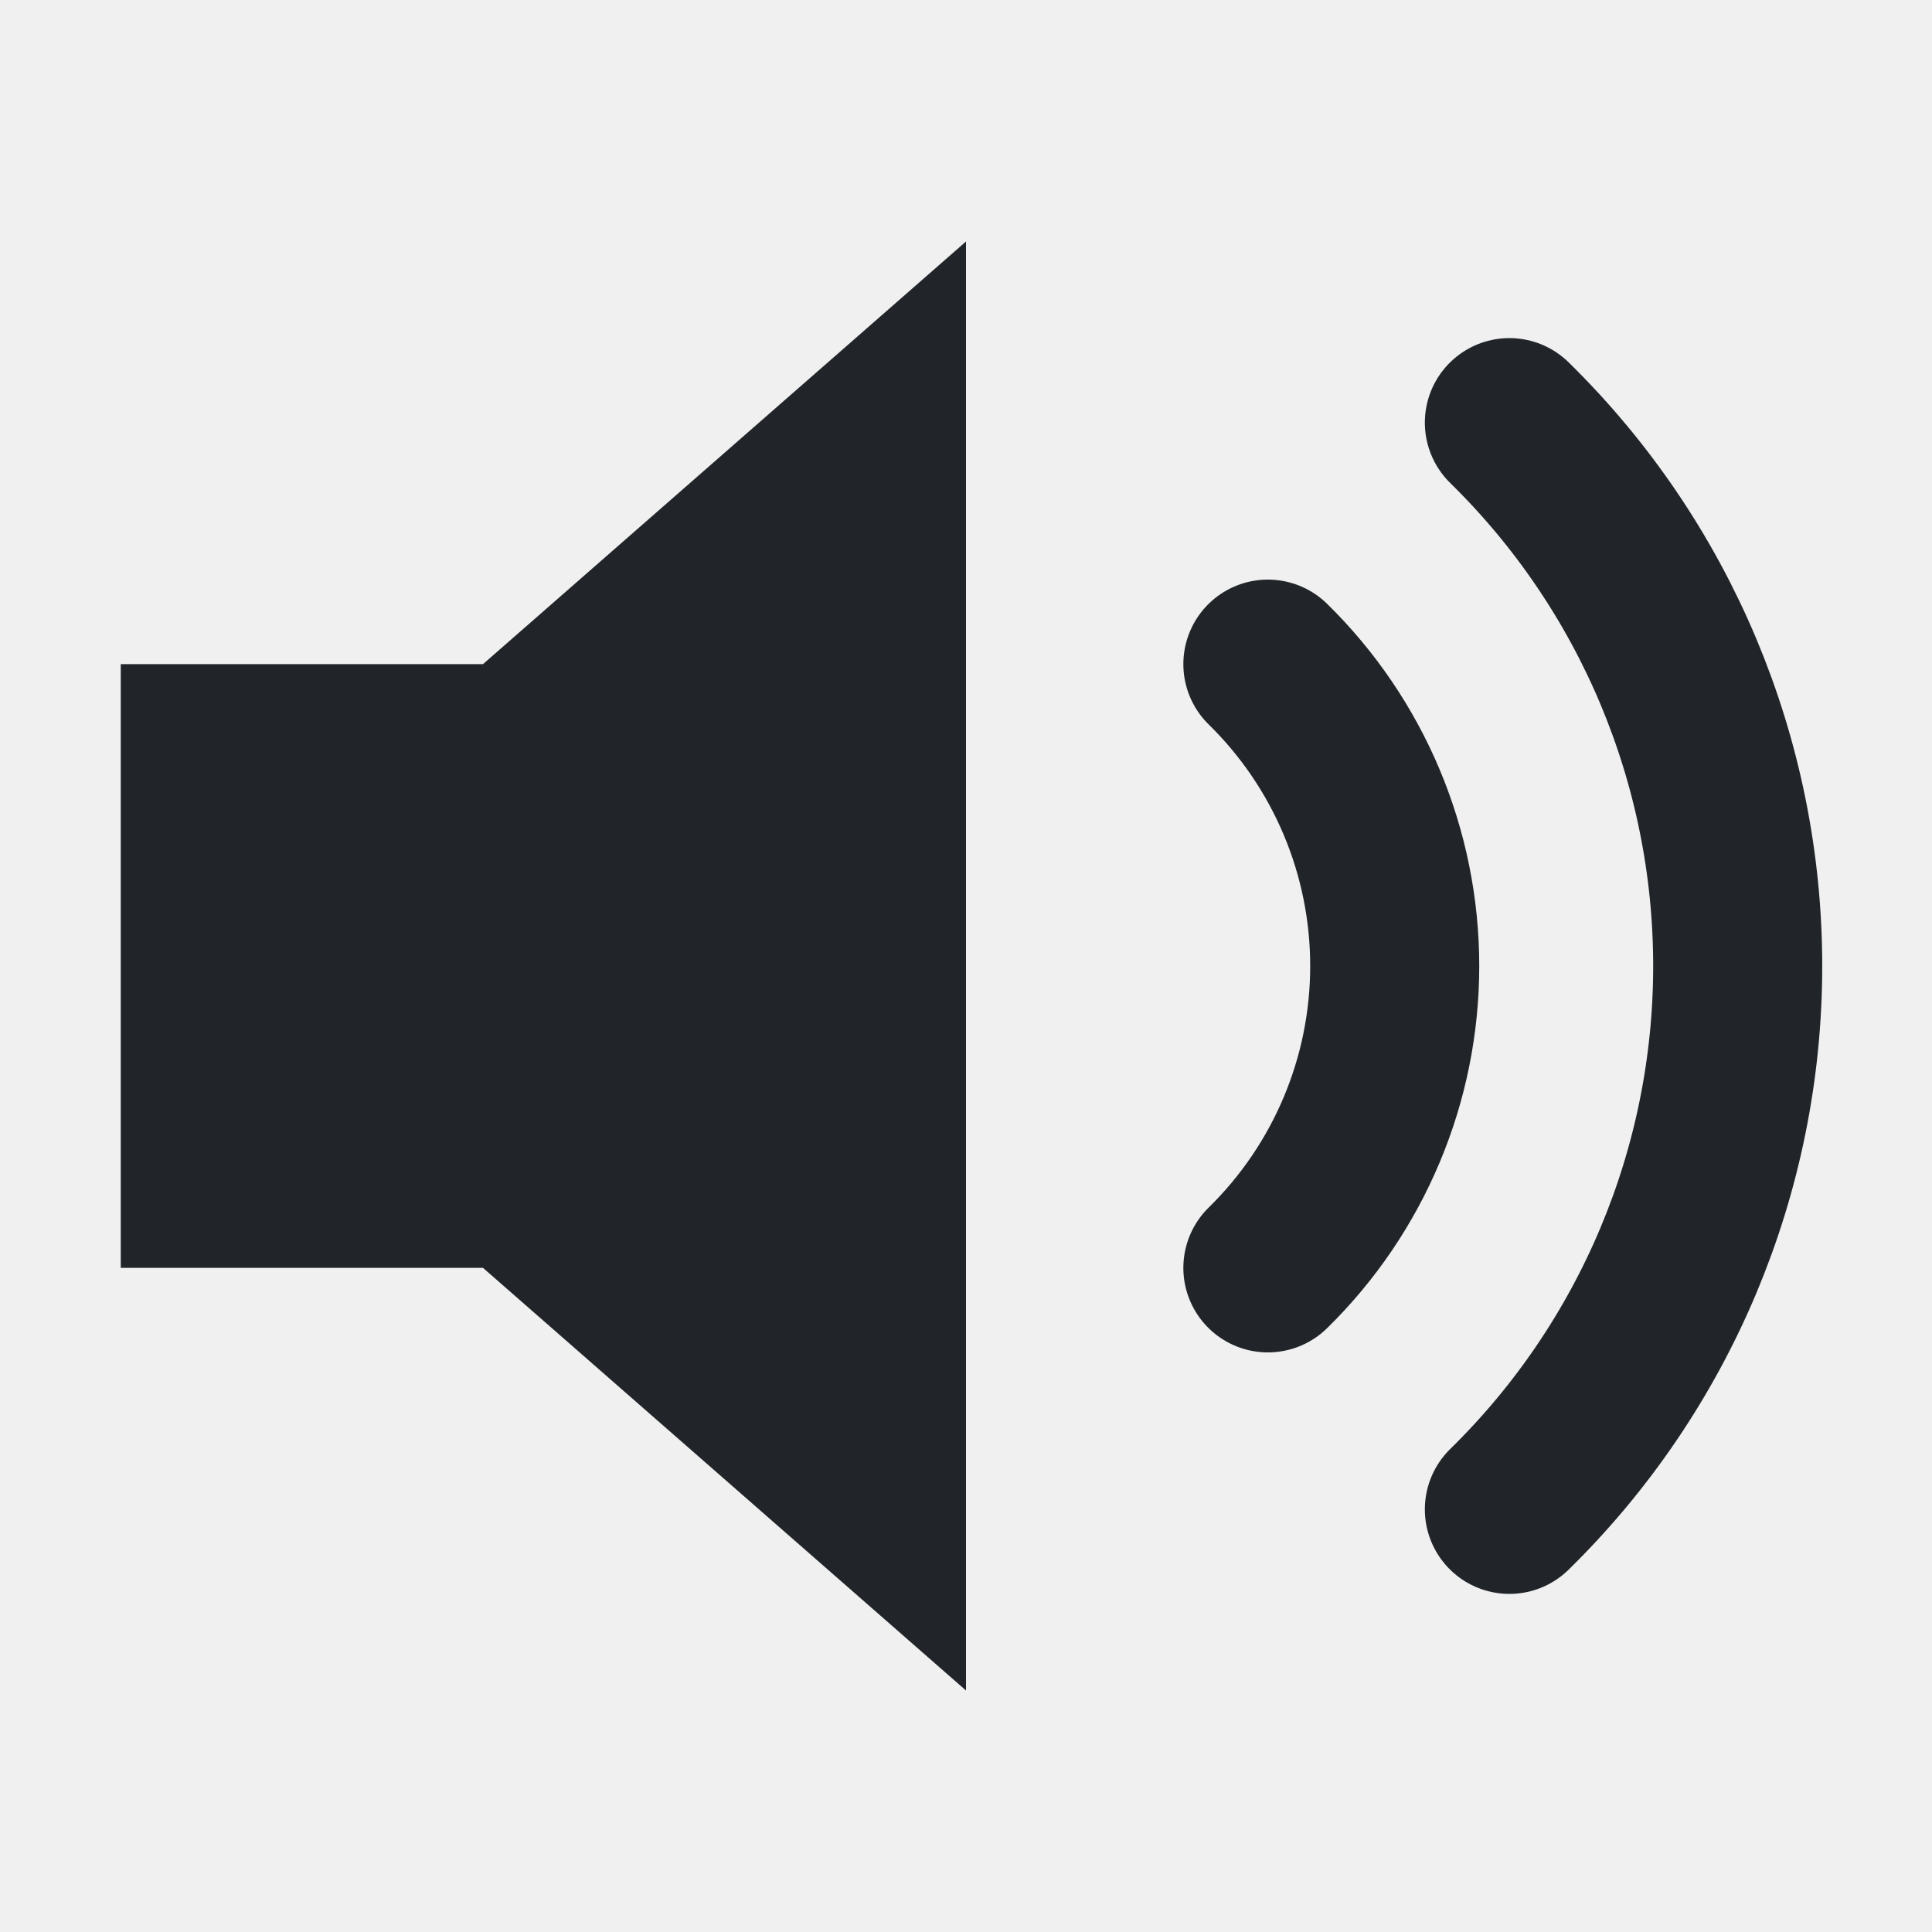
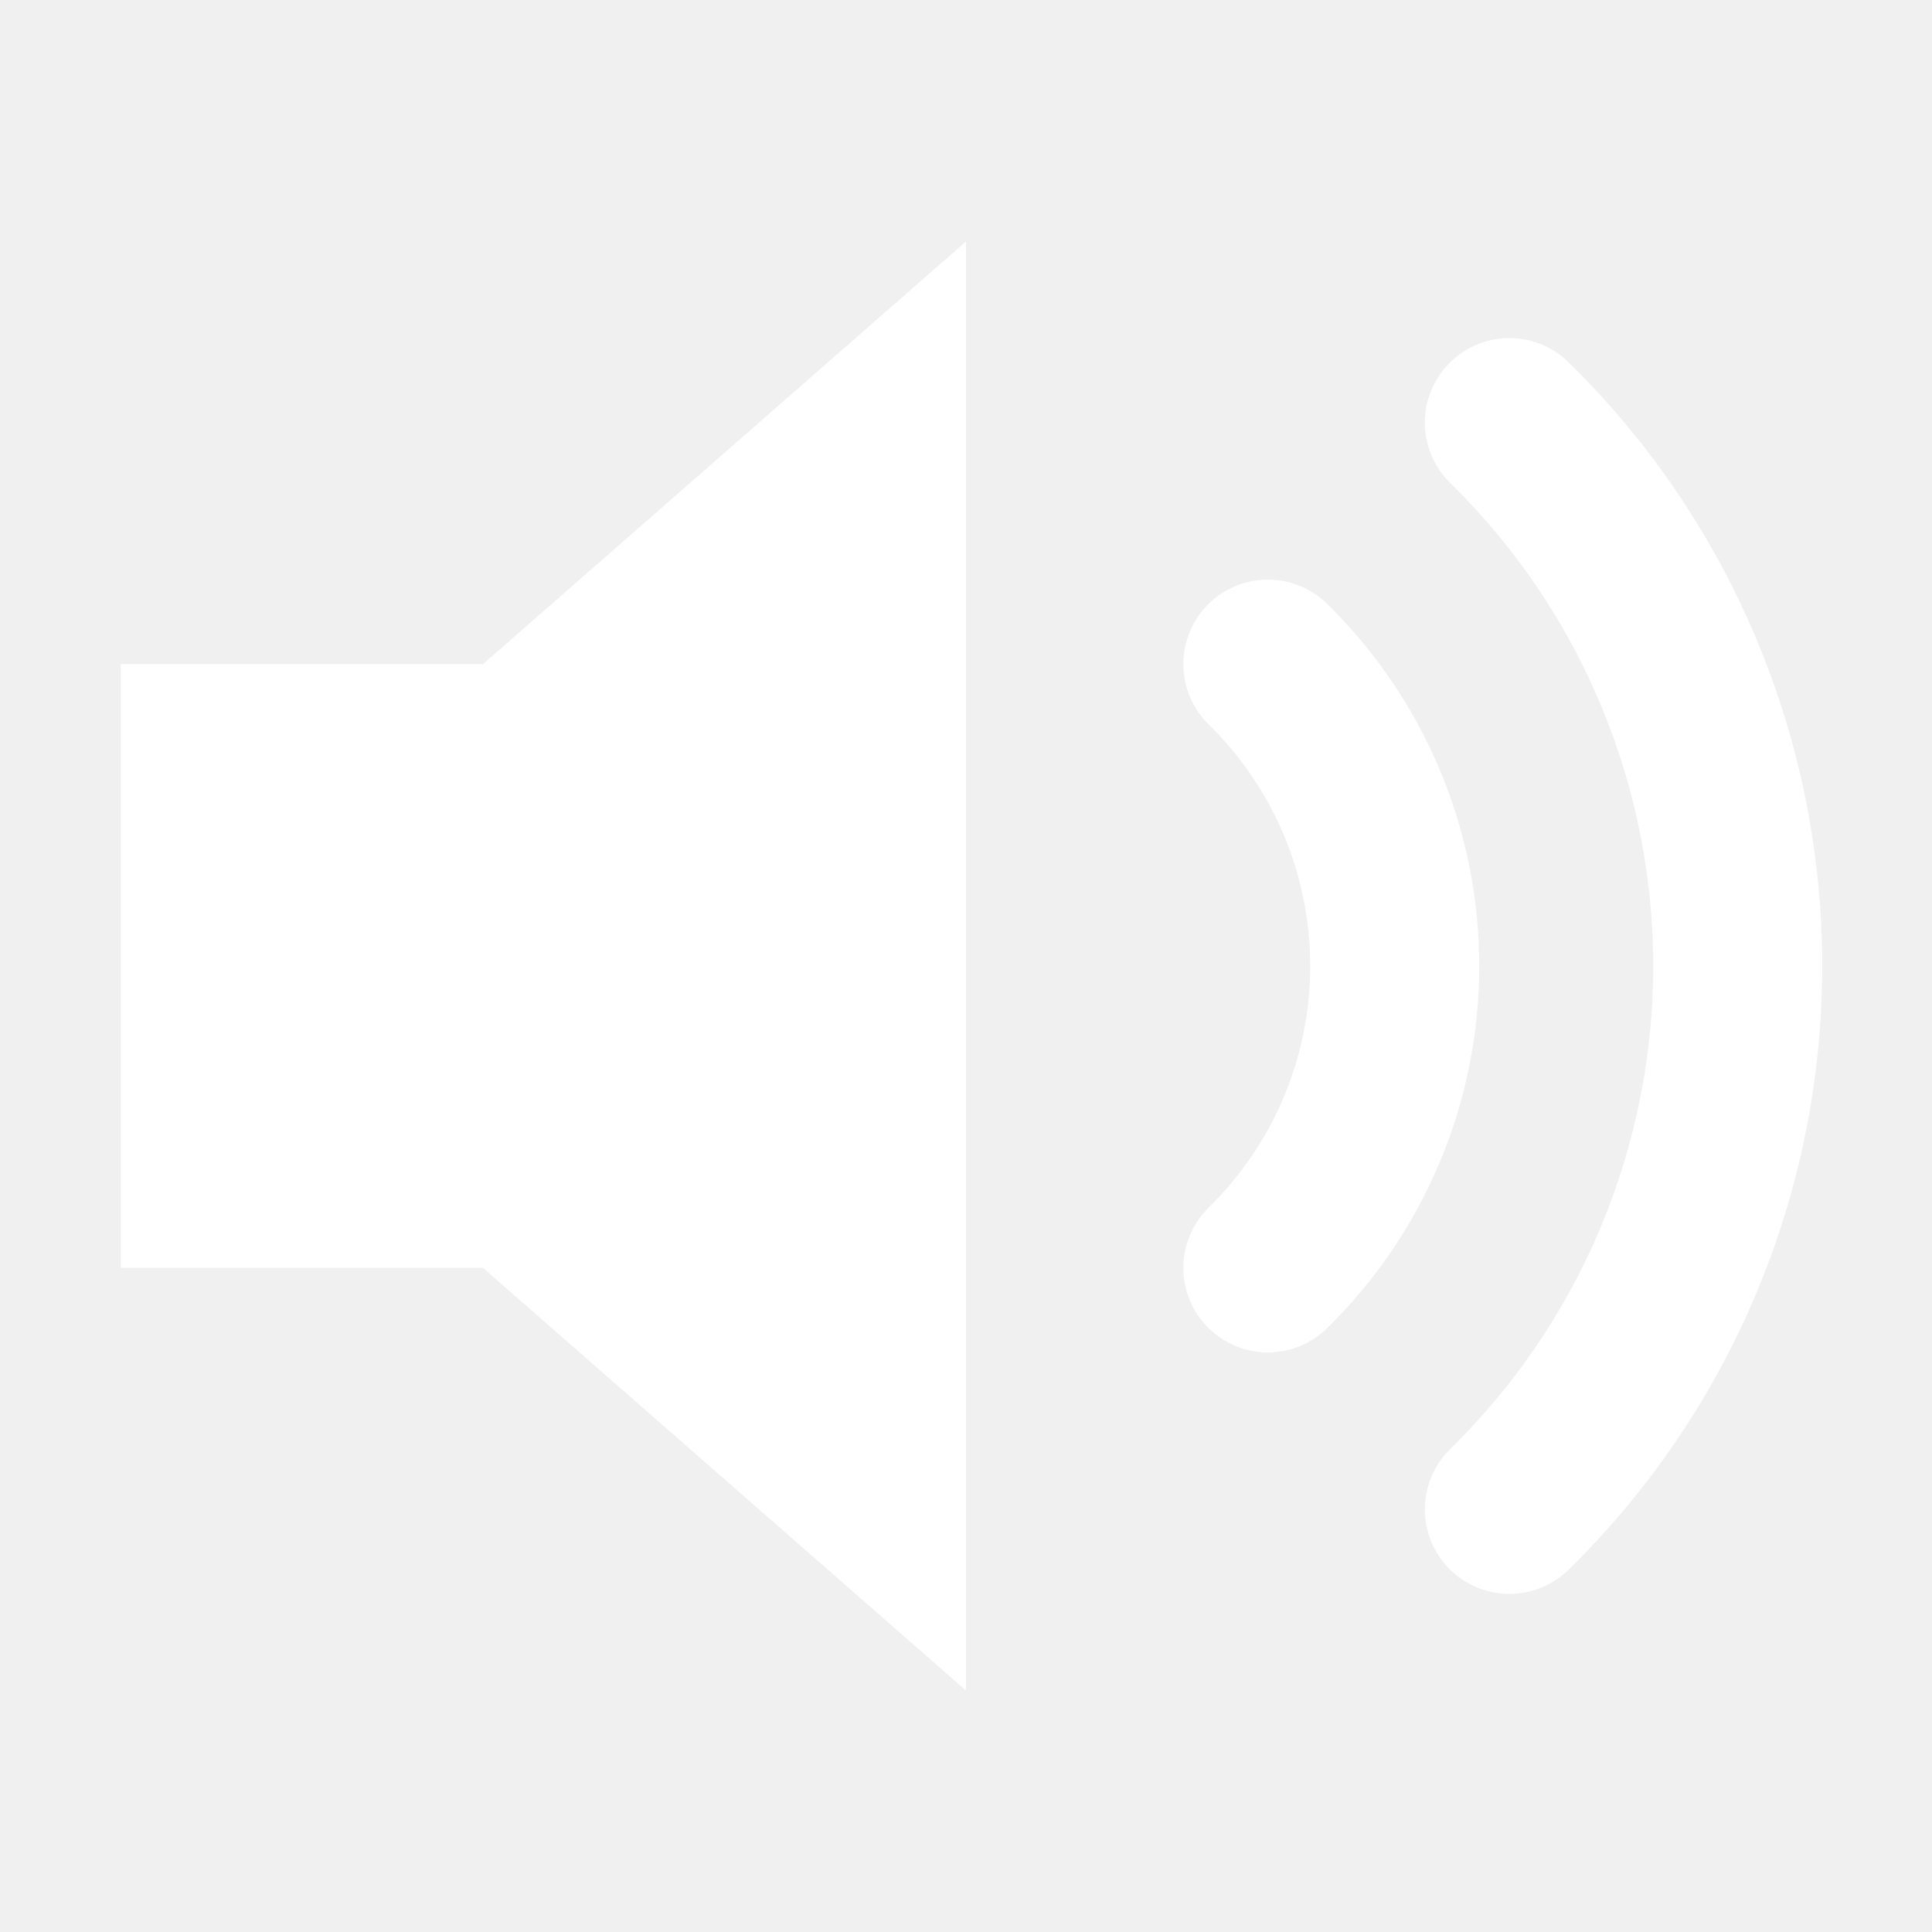
<svg xmlns="http://www.w3.org/2000/svg" width="16" height="16" viewBox="0 0 16 16" preserveAspectRatio="xMinYMid meet">
-   <path fill="#212529" d="M1 5.5h3L8 2v12L4 10.5H1z" />
-   <path fill="none" stroke="#212529" stroke-width="1.4" stroke-linecap="round" d="M10.5 5.5a3.5 3.5 0 0 1 0 5M12.5 3.5a6.3 6.3 0 0 1 0 9" />
+   <path fill="#fff" d="M1 5.5h3L8 2v12L4 10.5H1z" />
+   <path fill="none" stroke="#fff" stroke-width="1.4" stroke-linecap="round" d="M10.5 5.5a3.5 3.5 0 0 1 0 5M12.5 3.5a6.3 6.3 0 0 1 0 9" />
</svg>
